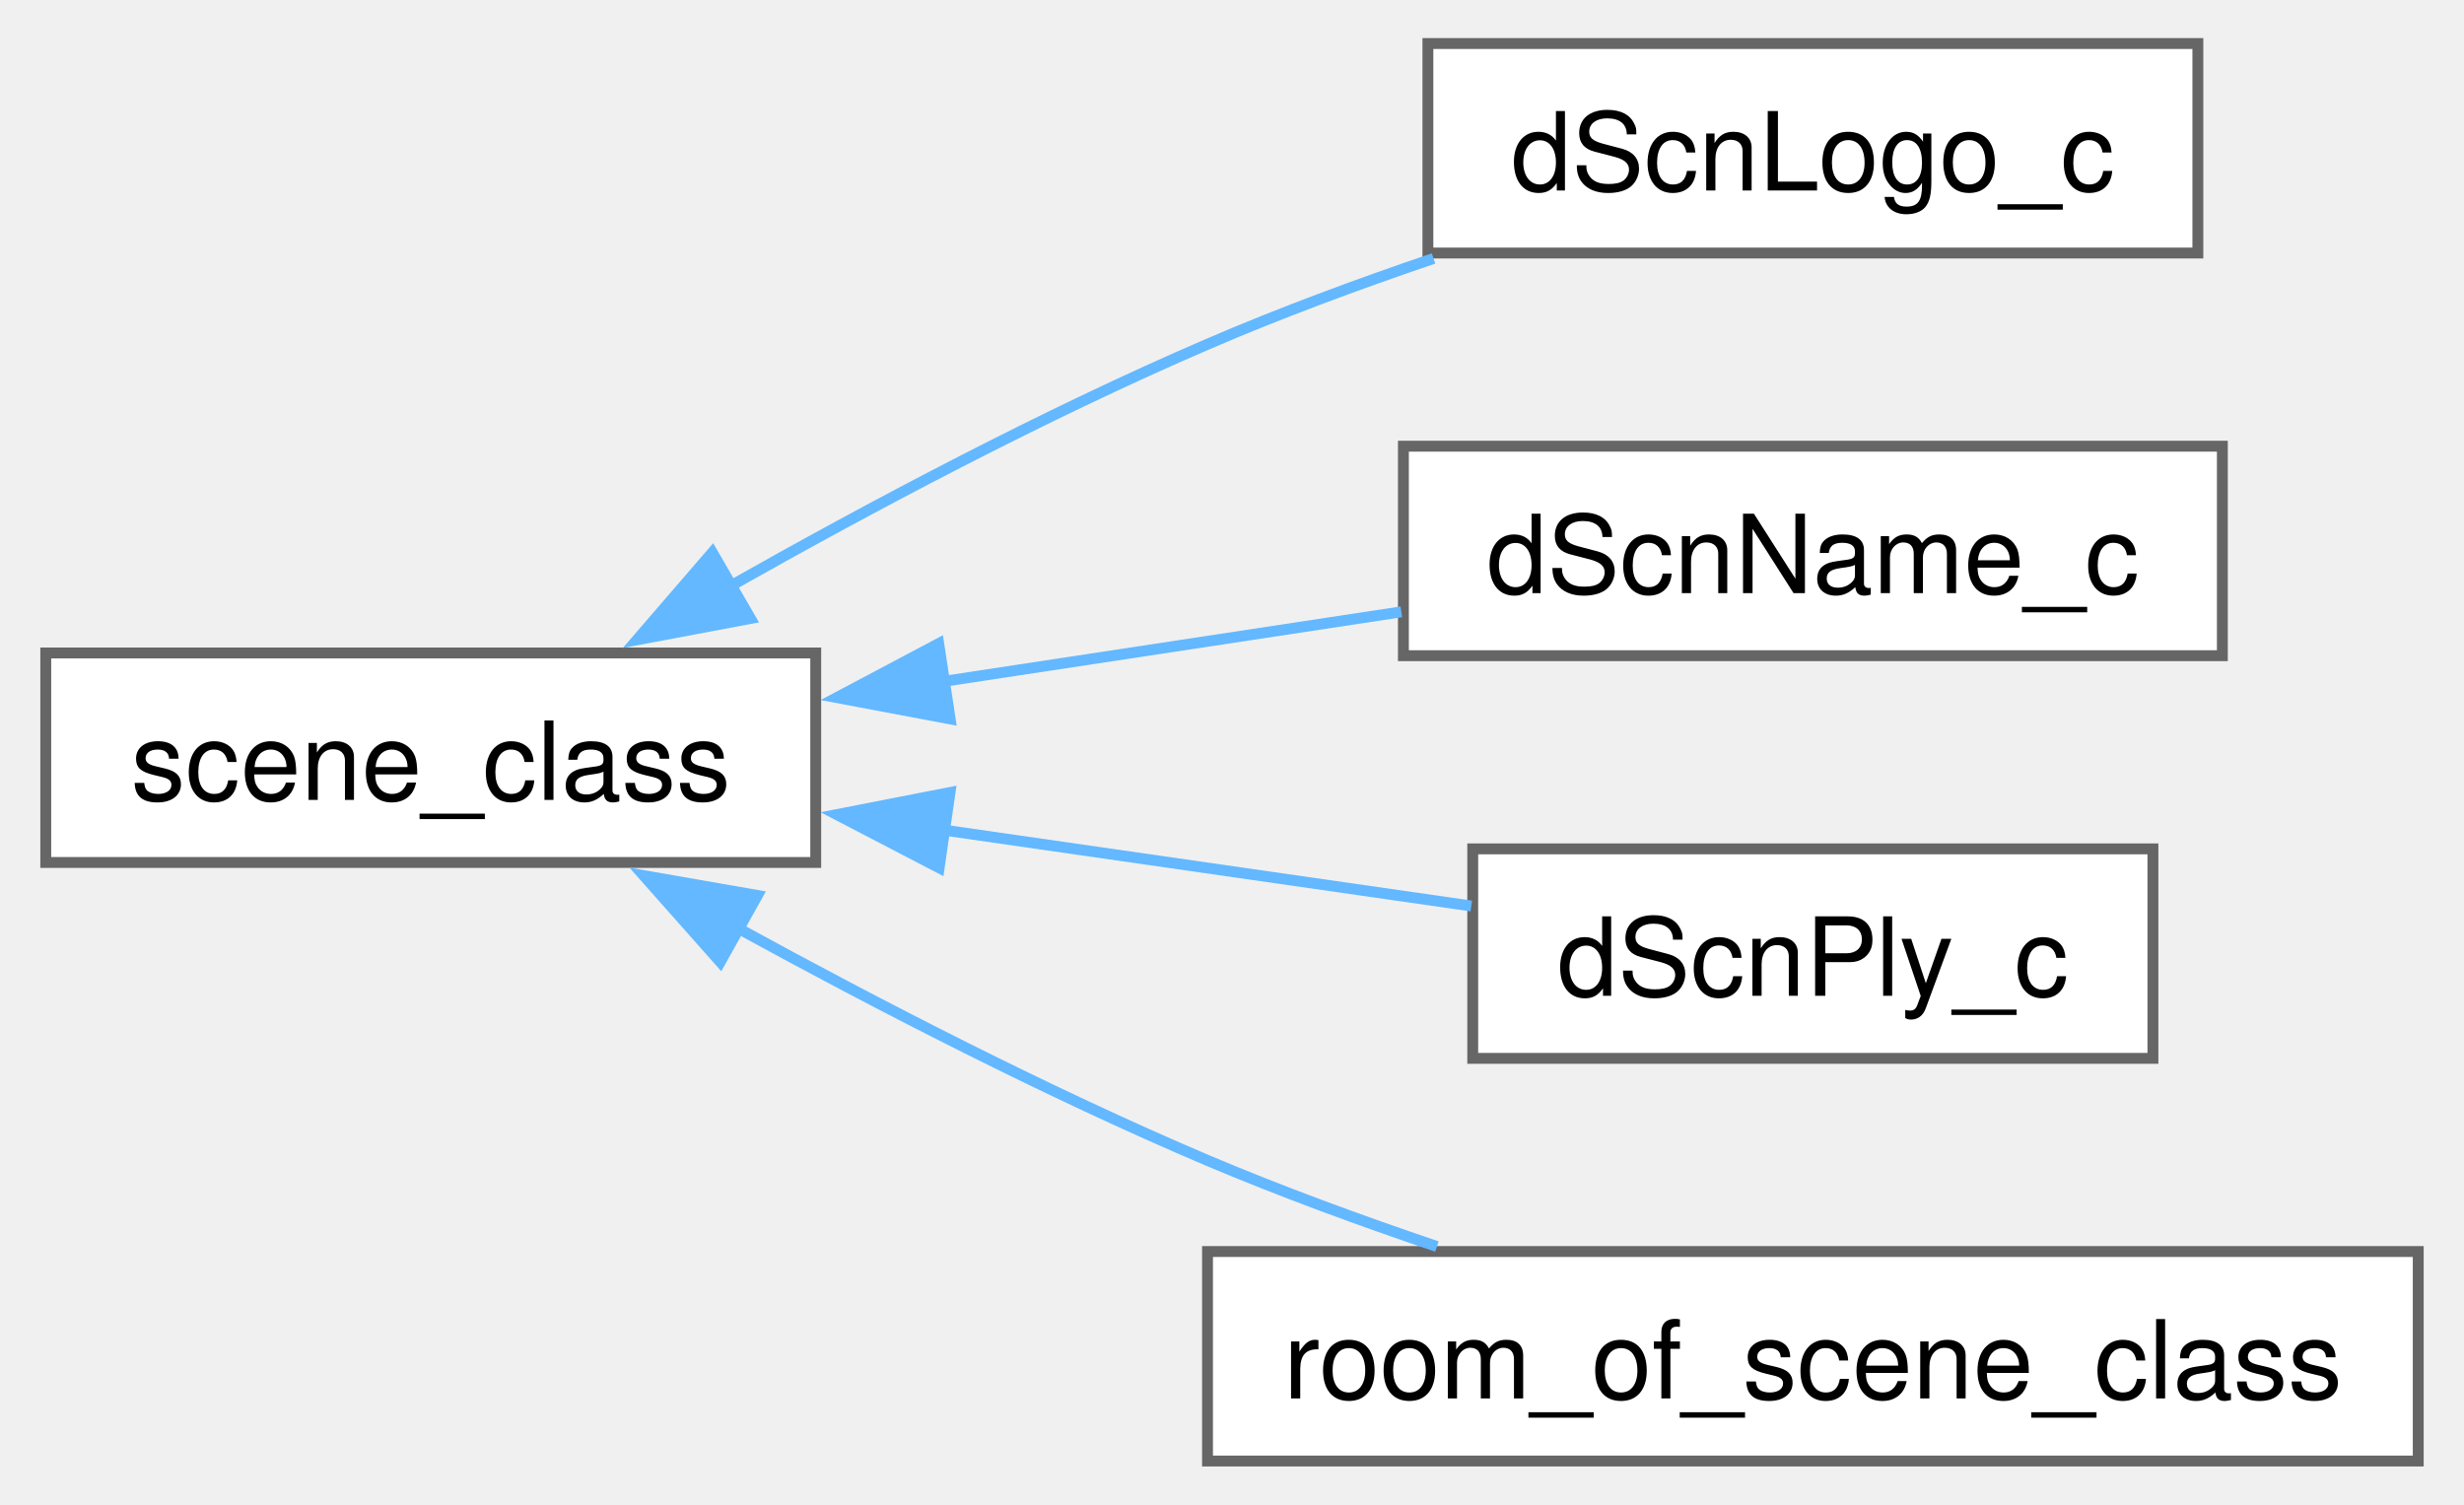
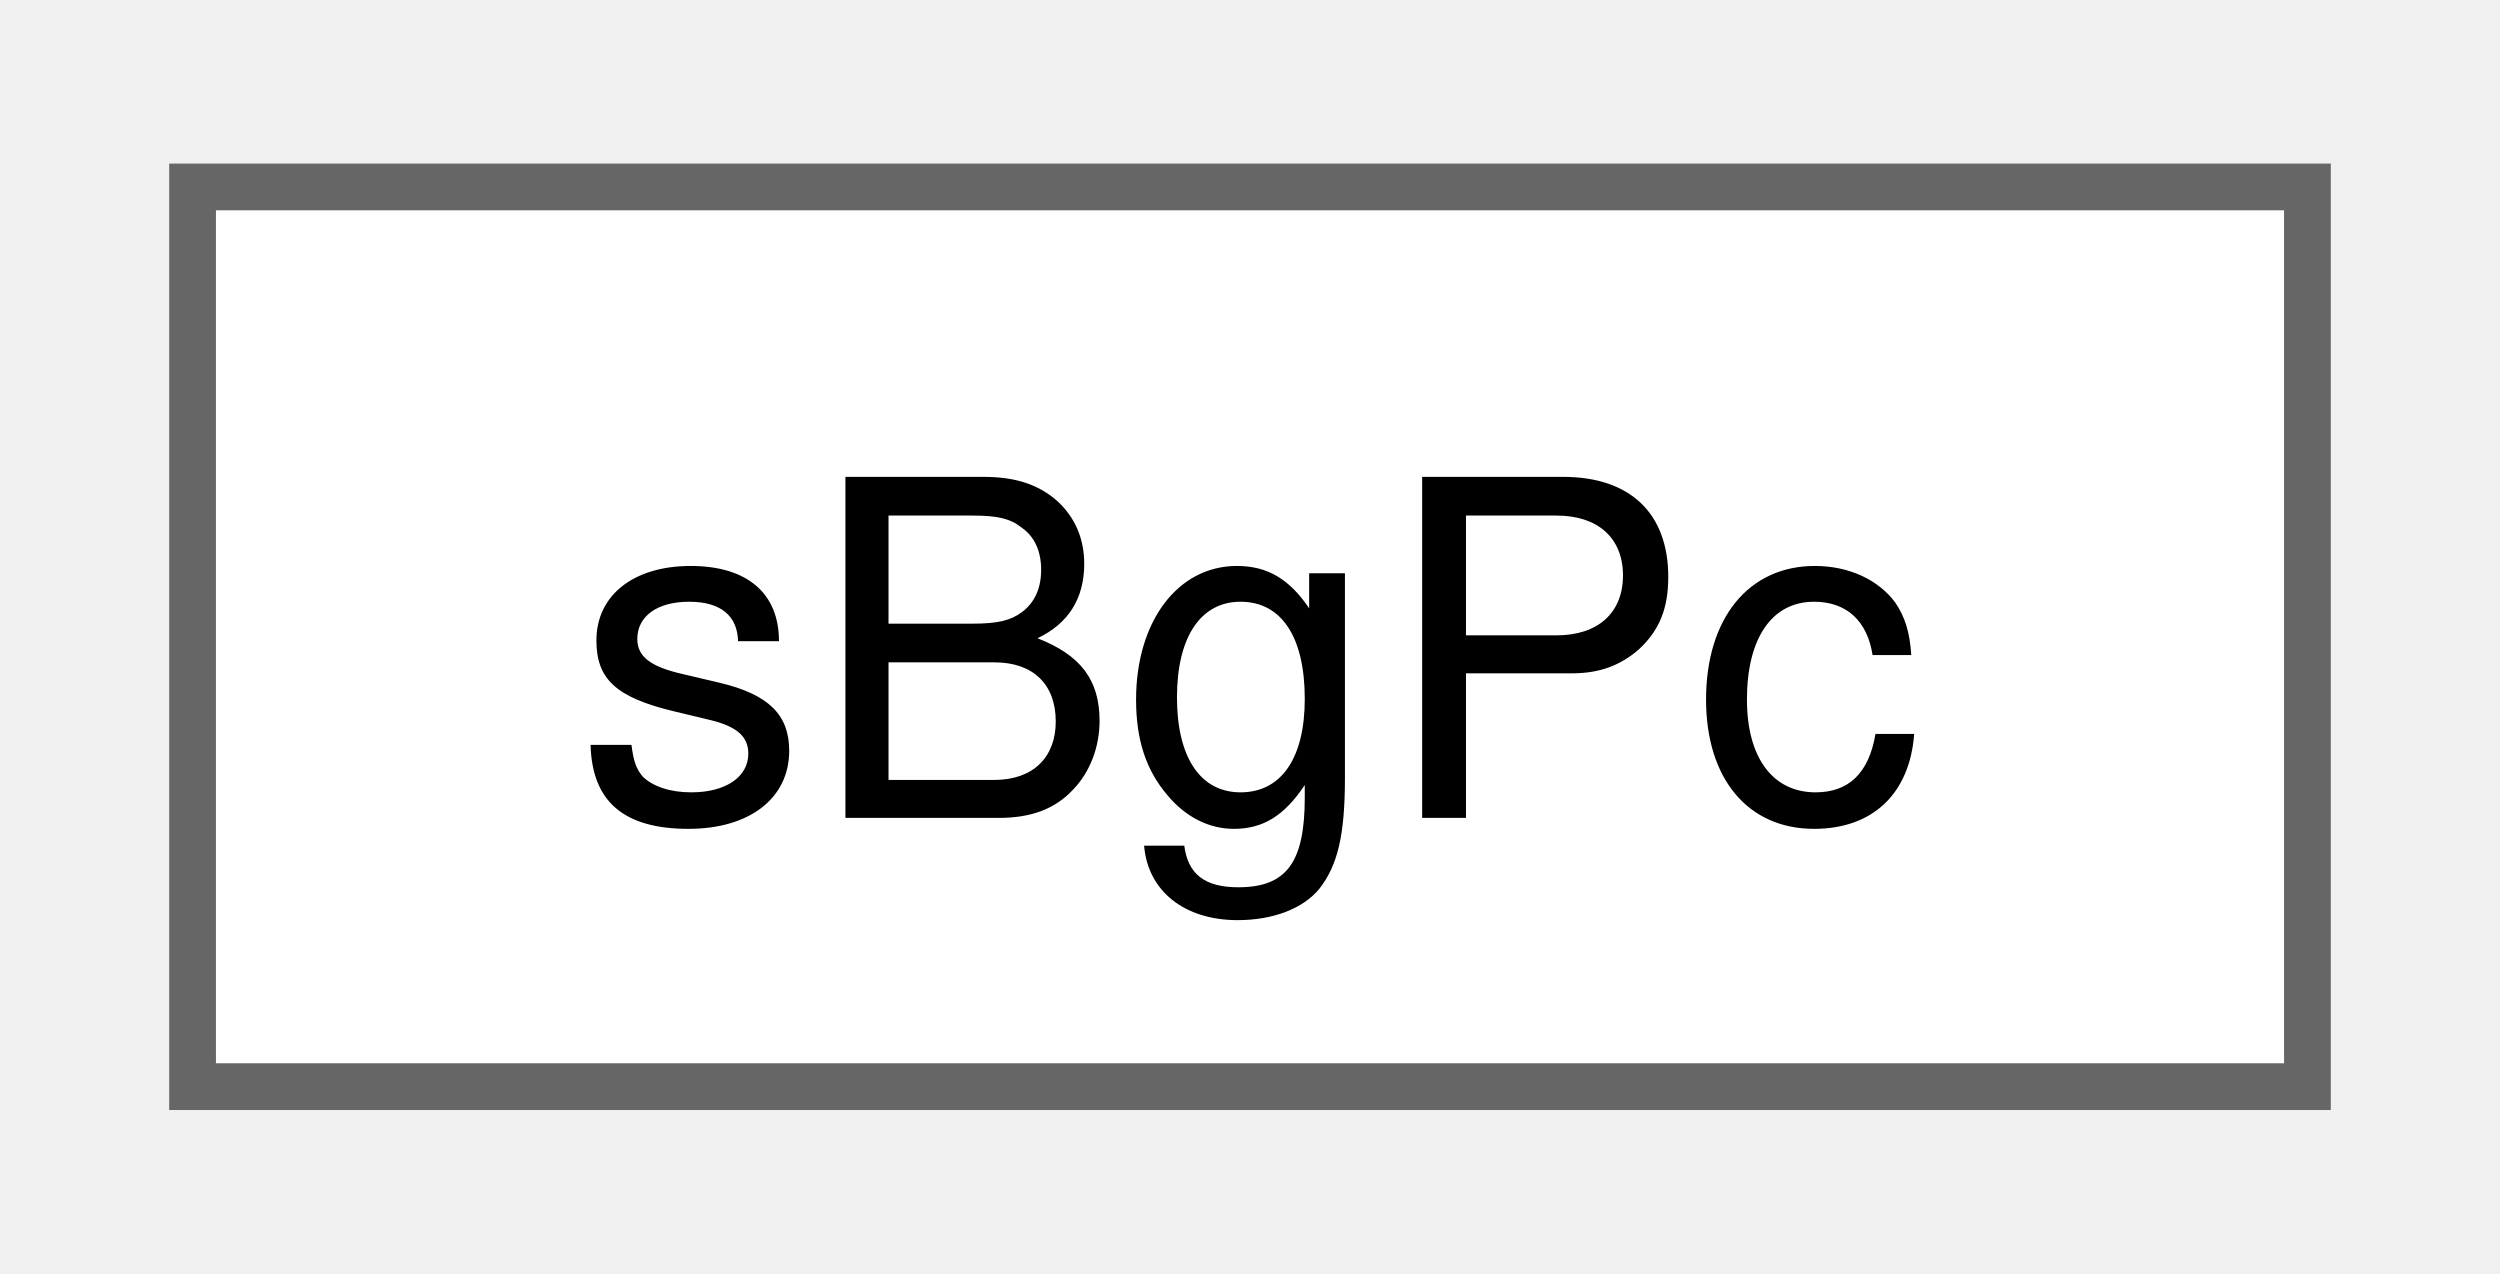
- <svg xmlns="http://www.w3.org/2000/svg" xmlns:xlink="http://www.w3.org/1999/xlink" width="226pt" height="138pt" viewBox="0.00 0.00 226.00 138.25">
-   <g id="graph0" class="graph" transform="scale(1 1) rotate(0) translate(4 134.25)">
+ <svg xmlns="http://www.w3.org/2000/svg" xmlns:xlink="http://www.w3.org/1999/xlink" width="53pt" height="27pt" viewBox="0.00 0.00 53.25 27.25">
+   <g id="graph0" class="graph" transform="scale(1 1) rotate(0) translate(4 23.25)">
    <g id="Node000000" class="node">
      <g id="a_Node000000">
-         <a xlink:href="classscene__class.html" target="_top" xlink:title=" ">
-           <polygon fill="white" stroke="#666666" points="70.75,-74.25 0,-74.25 0,-55 70.75,-55 70.75,-74.25" />
-           <text text-anchor="middle" x="35.38" y="-60.75" font-family="Helvetica,sans-Serif" font-size="10.00">scene_class</text>
-         </a>
-       </g>
-     </g>
-     <g id="Node000001" class="node">
-       <g id="a_Node000001">
-         <a xlink:href="classdScnLogo__c.html" target="_top" xlink:title=" ">
-           <polygon fill="white" stroke="#666666" points="197.75,-130.25 127,-130.25 127,-111 197.75,-111 197.75,-130.25" />
-           <text text-anchor="middle" x="162.38" y="-116.75" font-family="Helvetica,sans-Serif" font-size="10.00">dScnLogo_c</text>
-         </a>
-       </g>
-     </g>
-     <g id="edge1557_Node000000_Node000001" class="edge">
-       <g id="a_edge1557_Node000000_Node000001">
-         <a xlink:title=" ">
-           <path fill="none" stroke="#63b8ff" d="M62.7,-80.28C75.69,-87.63 91.76,-96.17 106.75,-102.62 113.35,-105.47 120.56,-108.14 127.52,-110.5" />
-           <polygon fill="#63b8ff" stroke="#63b8ff" points="64.75,-77.42 54.33,-75.46 61.25,-83.48 64.75,-77.42" />
-         </a>
-       </g>
-     </g>
-     <g id="Node000002" class="node">
-       <g id="a_Node000002">
-         <a xlink:href="classdScnName__c.html" target="_top" xlink:title=" ">
-           <polygon fill="white" stroke="#666666" points="200,-93.25 124.75,-93.25 124.75,-74 200,-74 200,-93.25" />
-           <text text-anchor="middle" x="162.38" y="-79.75" font-family="Helvetica,sans-Serif" font-size="10.00">dScnName_c</text>
-         </a>
-       </g>
-     </g>
-     <g id="edge1558_Node000000_Node000002" class="edge">
-       <g id="a_edge1558_Node000000_Node000002">
-         <a xlink:title=" ">
-           <path fill="none" stroke="#63b8ff" d="M82.5,-71.64C96.36,-73.74 111.38,-76.03 124.56,-78.03" />
-           <polygon fill="#63b8ff" stroke="#63b8ff" points="83.1,-68.19 72.69,-70.15 82.05,-75.11 83.1,-68.19" />
-         </a>
-       </g>
-     </g>
-     <g id="Node000003" class="node">
-       <g id="a_Node000003">
-         <a xlink:href="classdScnPly__c.html" target="_top" xlink:title=" ">
-           <polygon fill="white" stroke="#666666" points="193.62,-56.25 131.12,-56.25 131.12,-37 193.62,-37 193.62,-56.25" />
-           <text text-anchor="middle" x="162.38" y="-42.75" font-family="Helvetica,sans-Serif" font-size="10.00">dScnPly_c</text>
-         </a>
-       </g>
-     </g>
-     <g id="edge1559_Node000000_Node000003" class="edge">
-       <g id="a_edge1559_Node000000_Node000003">
-         <a xlink:title=" ">
-           <path fill="none" stroke="#63b8ff" d="M82.14,-58.03C98.41,-55.69 116.32,-53.11 130.99,-51" />
-           <polygon fill="#63b8ff" stroke="#63b8ff" points="82.09,-54.51 72.69,-59.4 83.09,-61.43 82.09,-54.51" />
-         </a>
-       </g>
-     </g>
-     <g id="Node000004" class="node">
-       <g id="a_Node000004">
-         <a xlink:href="classroom__of__scene__class.html" target="_top" xlink:title=" ">
-           <polygon fill="white" stroke="#666666" points="218,-19.25 106.75,-19.25 106.75,0 218,0 218,-19.25" />
-           <text text-anchor="middle" x="162.38" y="-5.75" font-family="Helvetica,sans-Serif" font-size="10.00">room_of_scene_class</text>
-         </a>
-       </g>
-     </g>
-     <g id="edge1560_Node000000_Node000004" class="edge">
-       <g id="a_edge1560_Node000000_Node000004">
-         <a xlink:title=" ">
-           <path fill="none" stroke="#63b8ff" d="M63.66,-48.93C76.49,-41.9 92.16,-33.82 106.75,-27.62 113.46,-24.78 120.79,-22.09 127.83,-19.71" />
-           <polygon fill="#63b8ff" stroke="#63b8ff" points="61.98,-45.86 54.95,-53.79 65.39,-51.97 61.98,-45.86" />
+         <a xlink:href="structsBgPc.html" target="_top" xlink:title=" ">
+           <polygon fill="white" stroke="#666666" points="45.25,-19.25 0,-19.25 0,0 45.25,0 45.25,-19.25" />
+           <text text-anchor="middle" x="22.62" y="-5.75" font-family="Helvetica,sans-Serif" font-size="10.00">sBgPc</text>
        </a>
      </g>
    </g>
  </g>
</svg>
